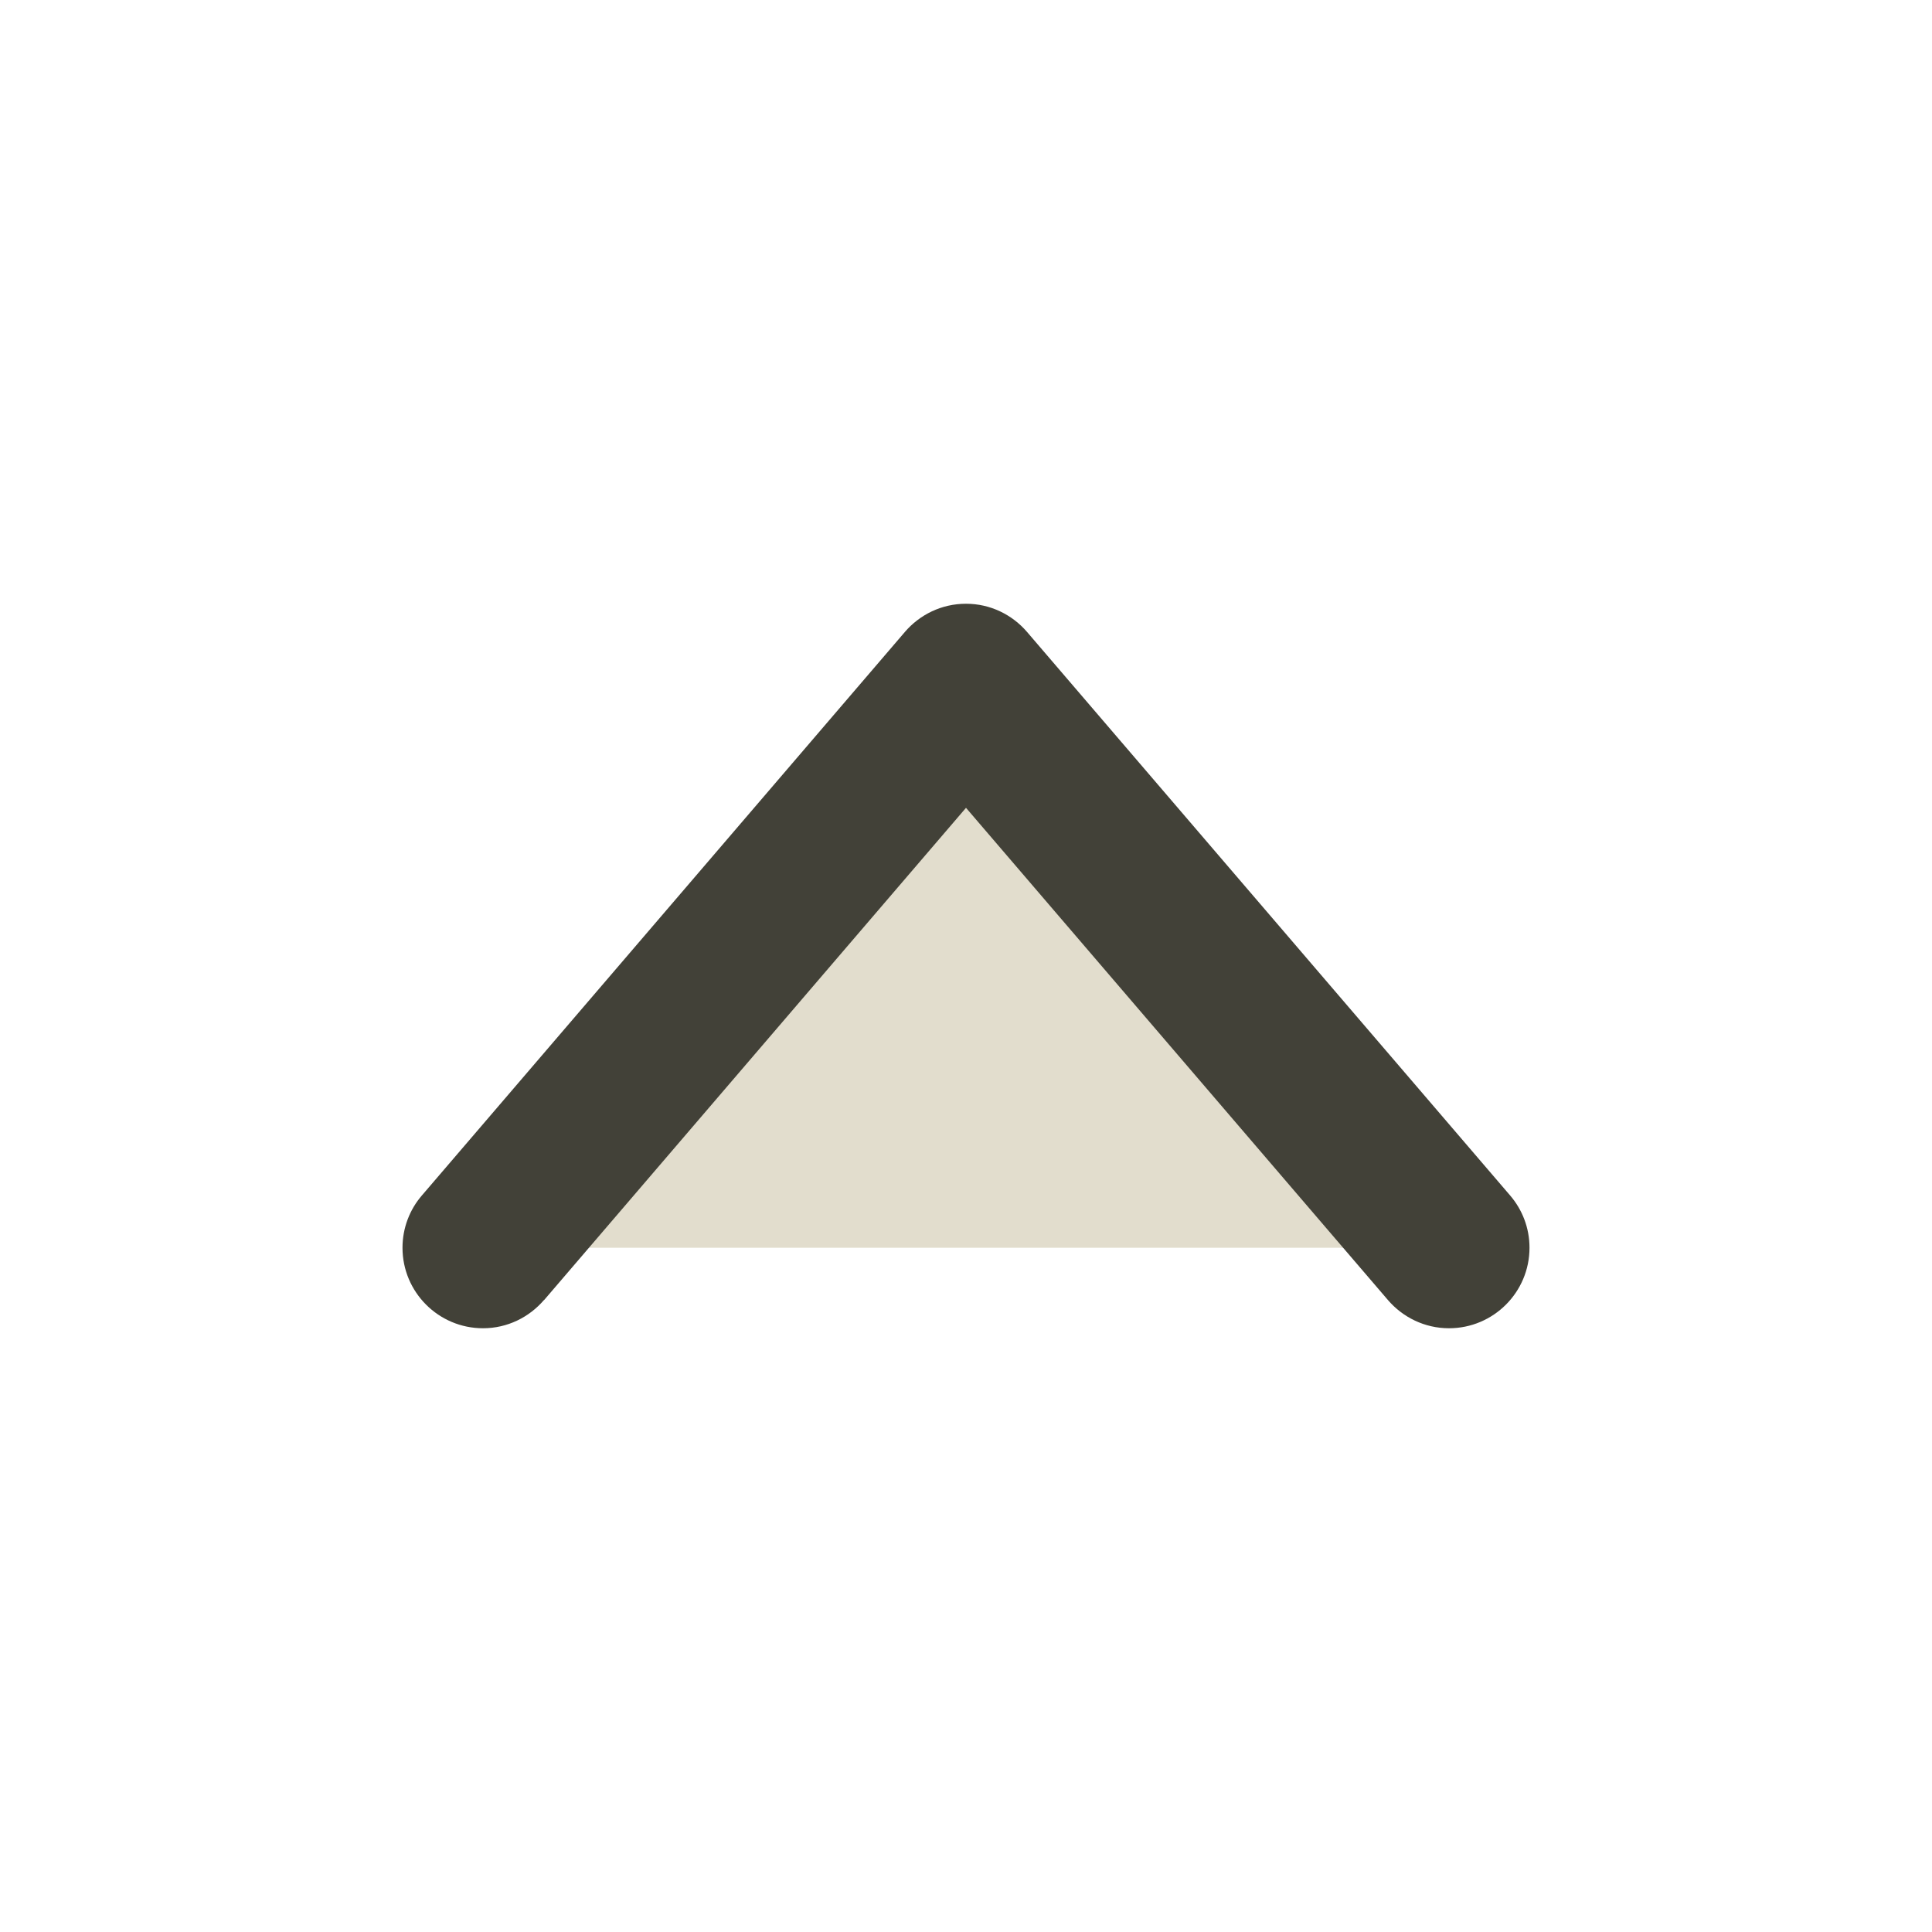
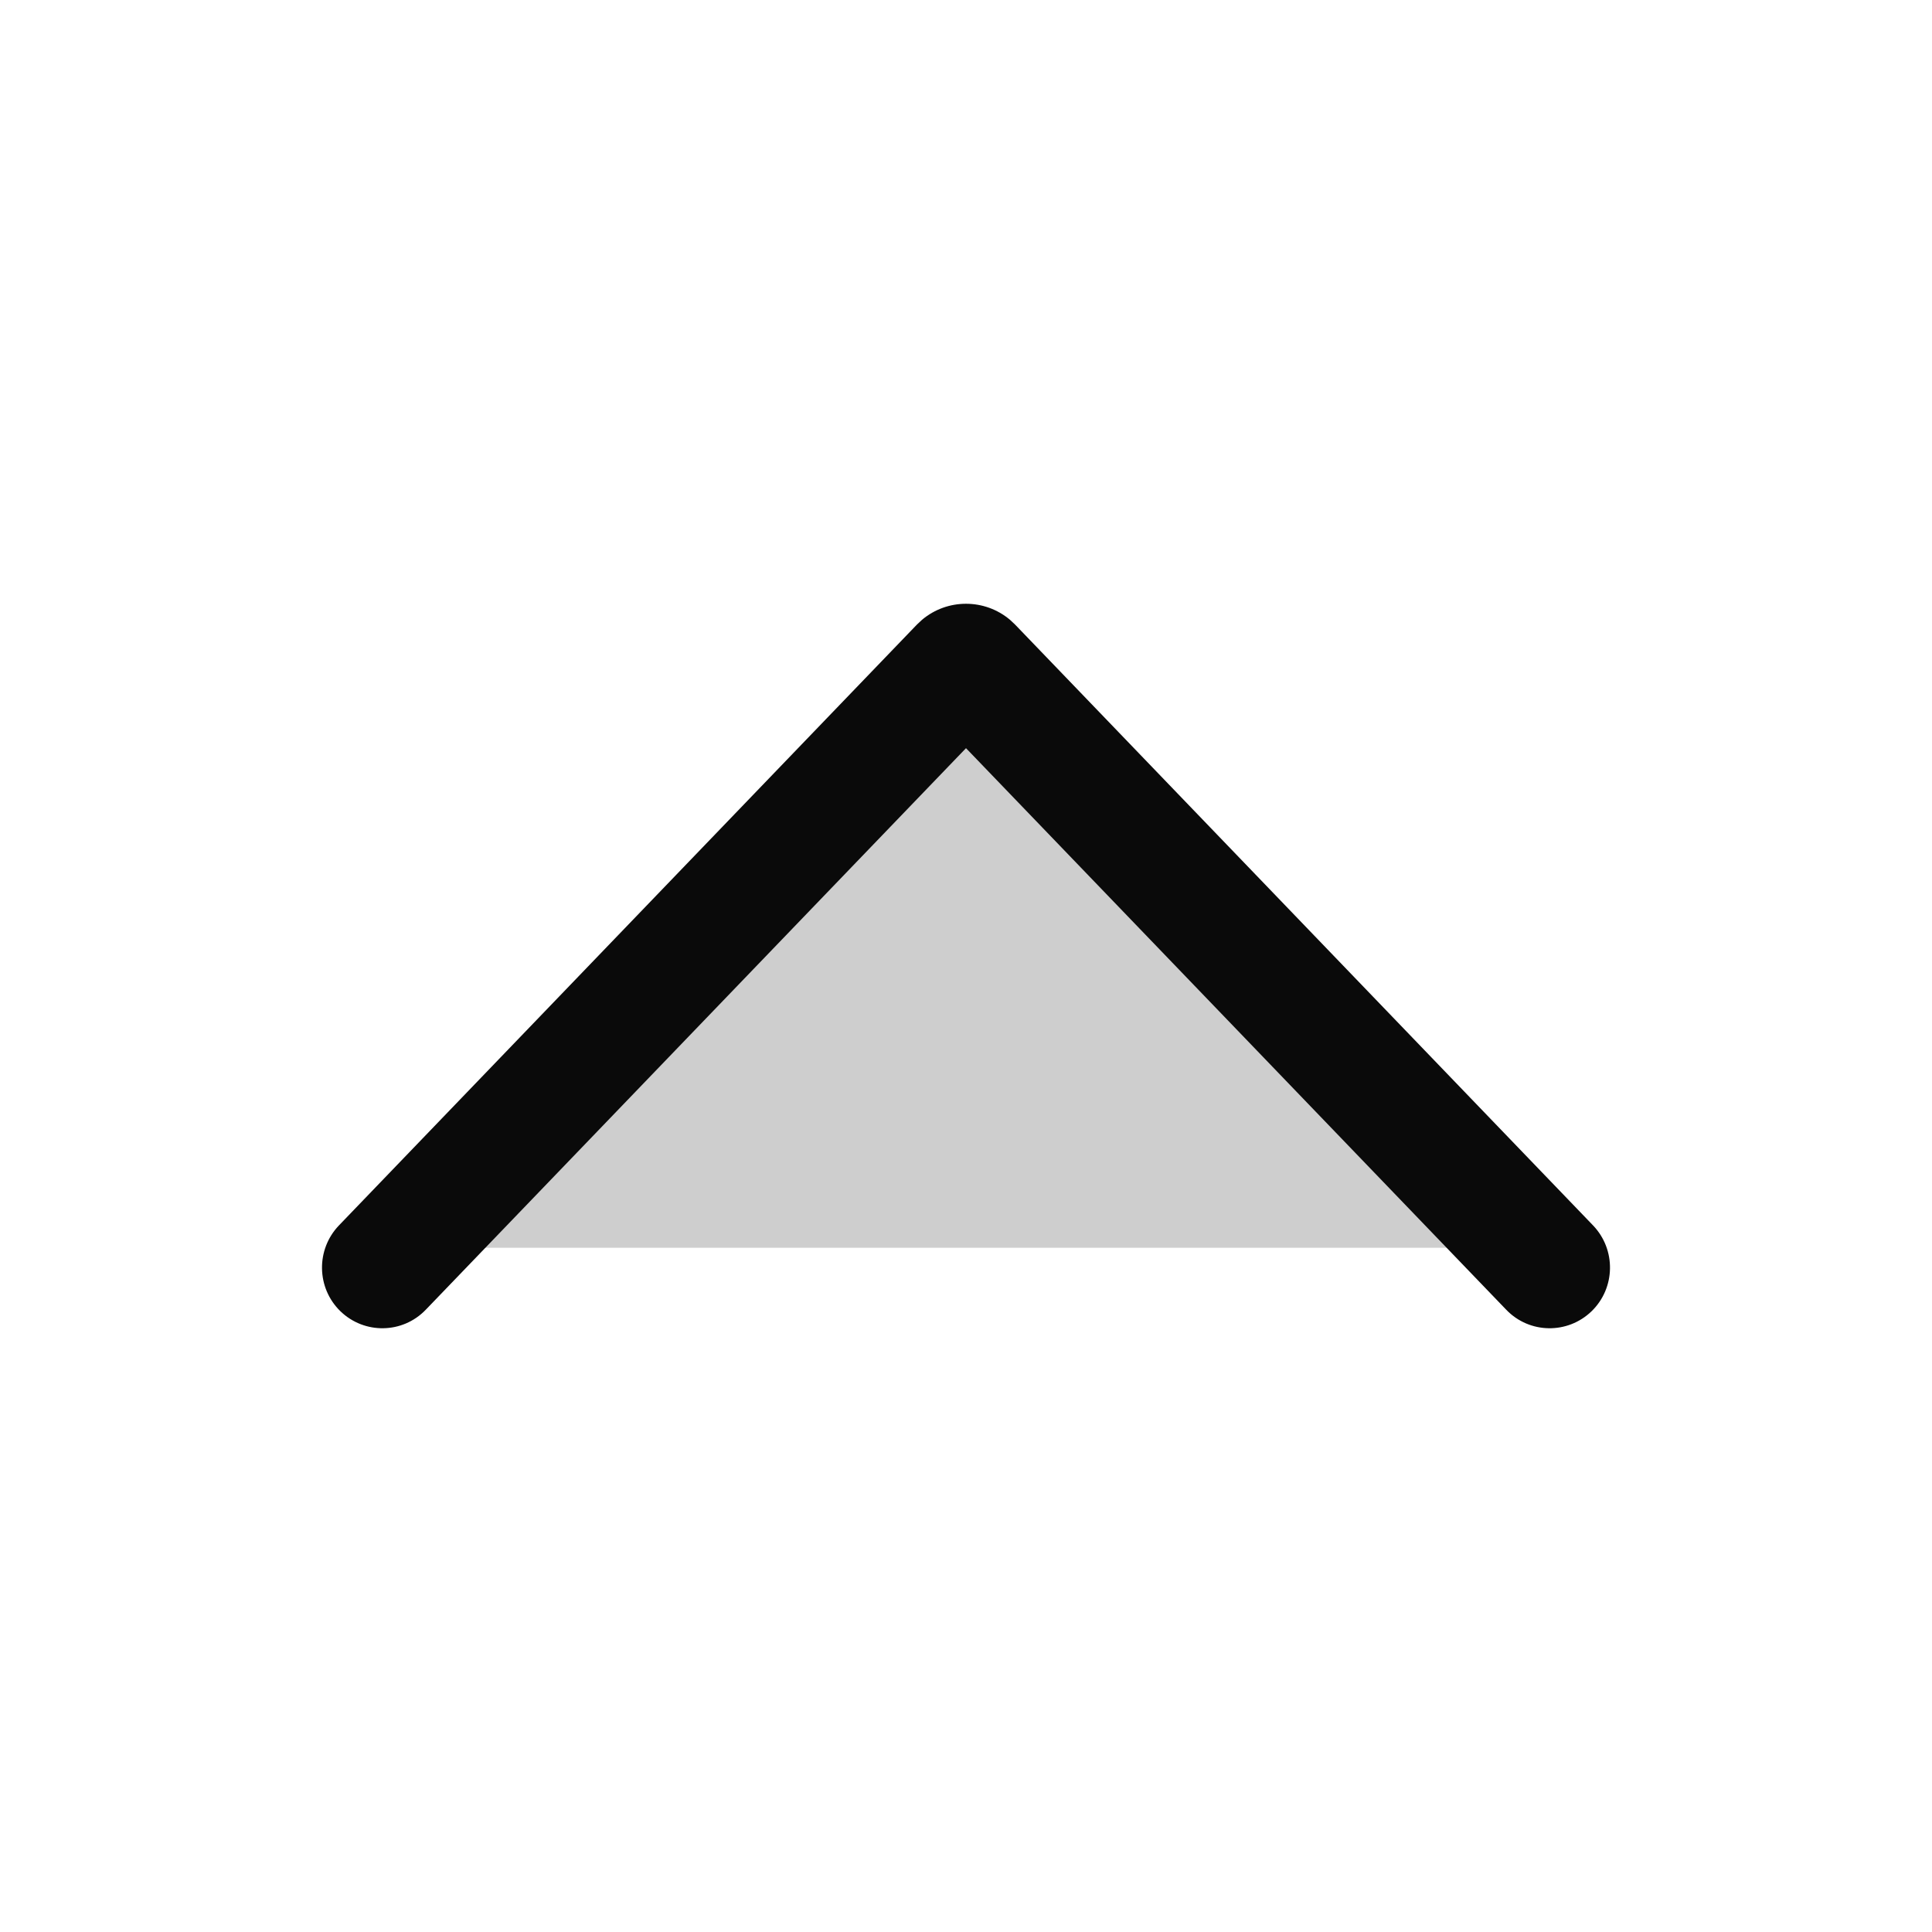
<svg xmlns="http://www.w3.org/2000/svg" width="24" height="24" viewBox="0 0 24 24" fill="none">
-   <path d="M6 15.5L18 15.5L12 8.5L6 15.5Z" fill="#E2DDCD" />
-   <path d="M12 7.5C12.303 7.5 12.574 7.636 12.758 7.85L18.759 14.85C18.909 15.025 19 15.251 19 15.5C19 16.052 18.552 16.5 18 16.5C17.696 16.5 17.425 16.363 17.241 16.149L12 10.035L6.759 16.15L6.758 16.149C6.574 16.363 6.304 16.5 6 16.5C5.448 16.5 5 16.052 5 15.5C5 15.252 5.091 15.024 5.241 14.85L11.241 7.85C11.425 7.636 11.696 7.5 12 7.5Z" fill="#424138" />
+   <path d="M18.759 15.5H5.241C5.152 15.5 5.108 15.392 5.171 15.329L11.929 8.571C11.968 8.532 12.032 8.532 12.071 8.571L18.829 15.329C18.892 15.392 18.848 15.5 18.759 15.5Z" fill="#0A0A0A" fill-opacity="0.2" />
+   <path d="M11.454 7.699C11.769 7.434 12.231 7.434 12.546 7.699L12.611 7.76L19.789 15.222C20.077 15.522 20.069 15.999 19.772 16.288C19.474 16.577 18.999 16.57 18.711 16.27L12 9.294L5.289 16.27C5.001 16.57 4.526 16.577 4.228 16.288C3.931 15.999 3.923 15.522 4.211 15.222L11.389 7.76L11.454 7.699Z" fill="#0A0A0A" />
</svg>
